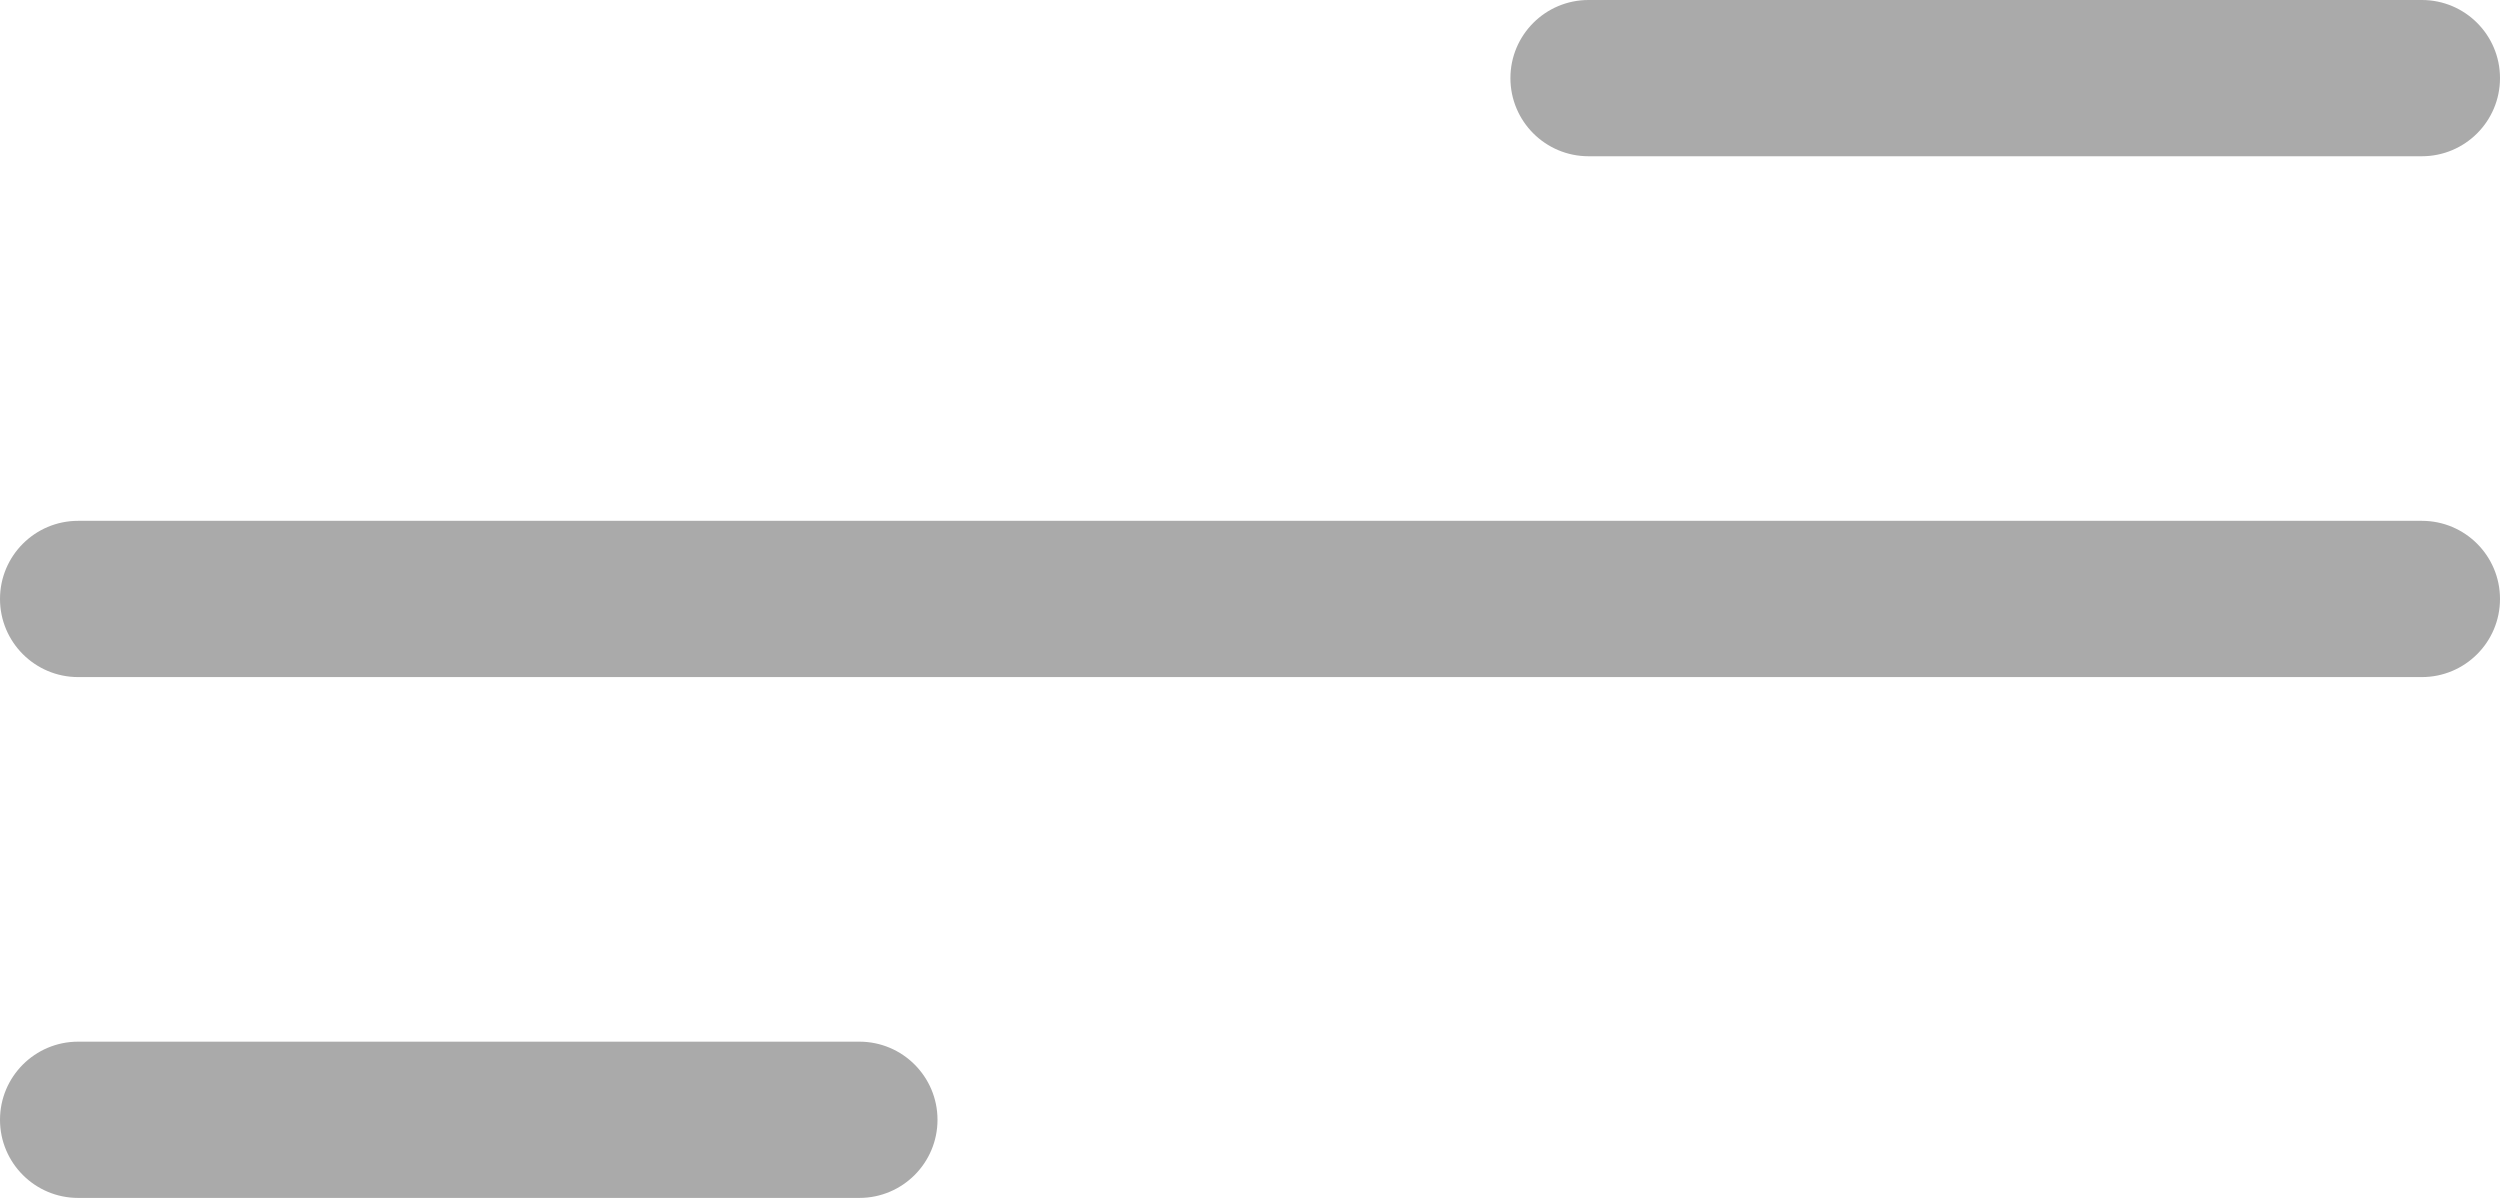
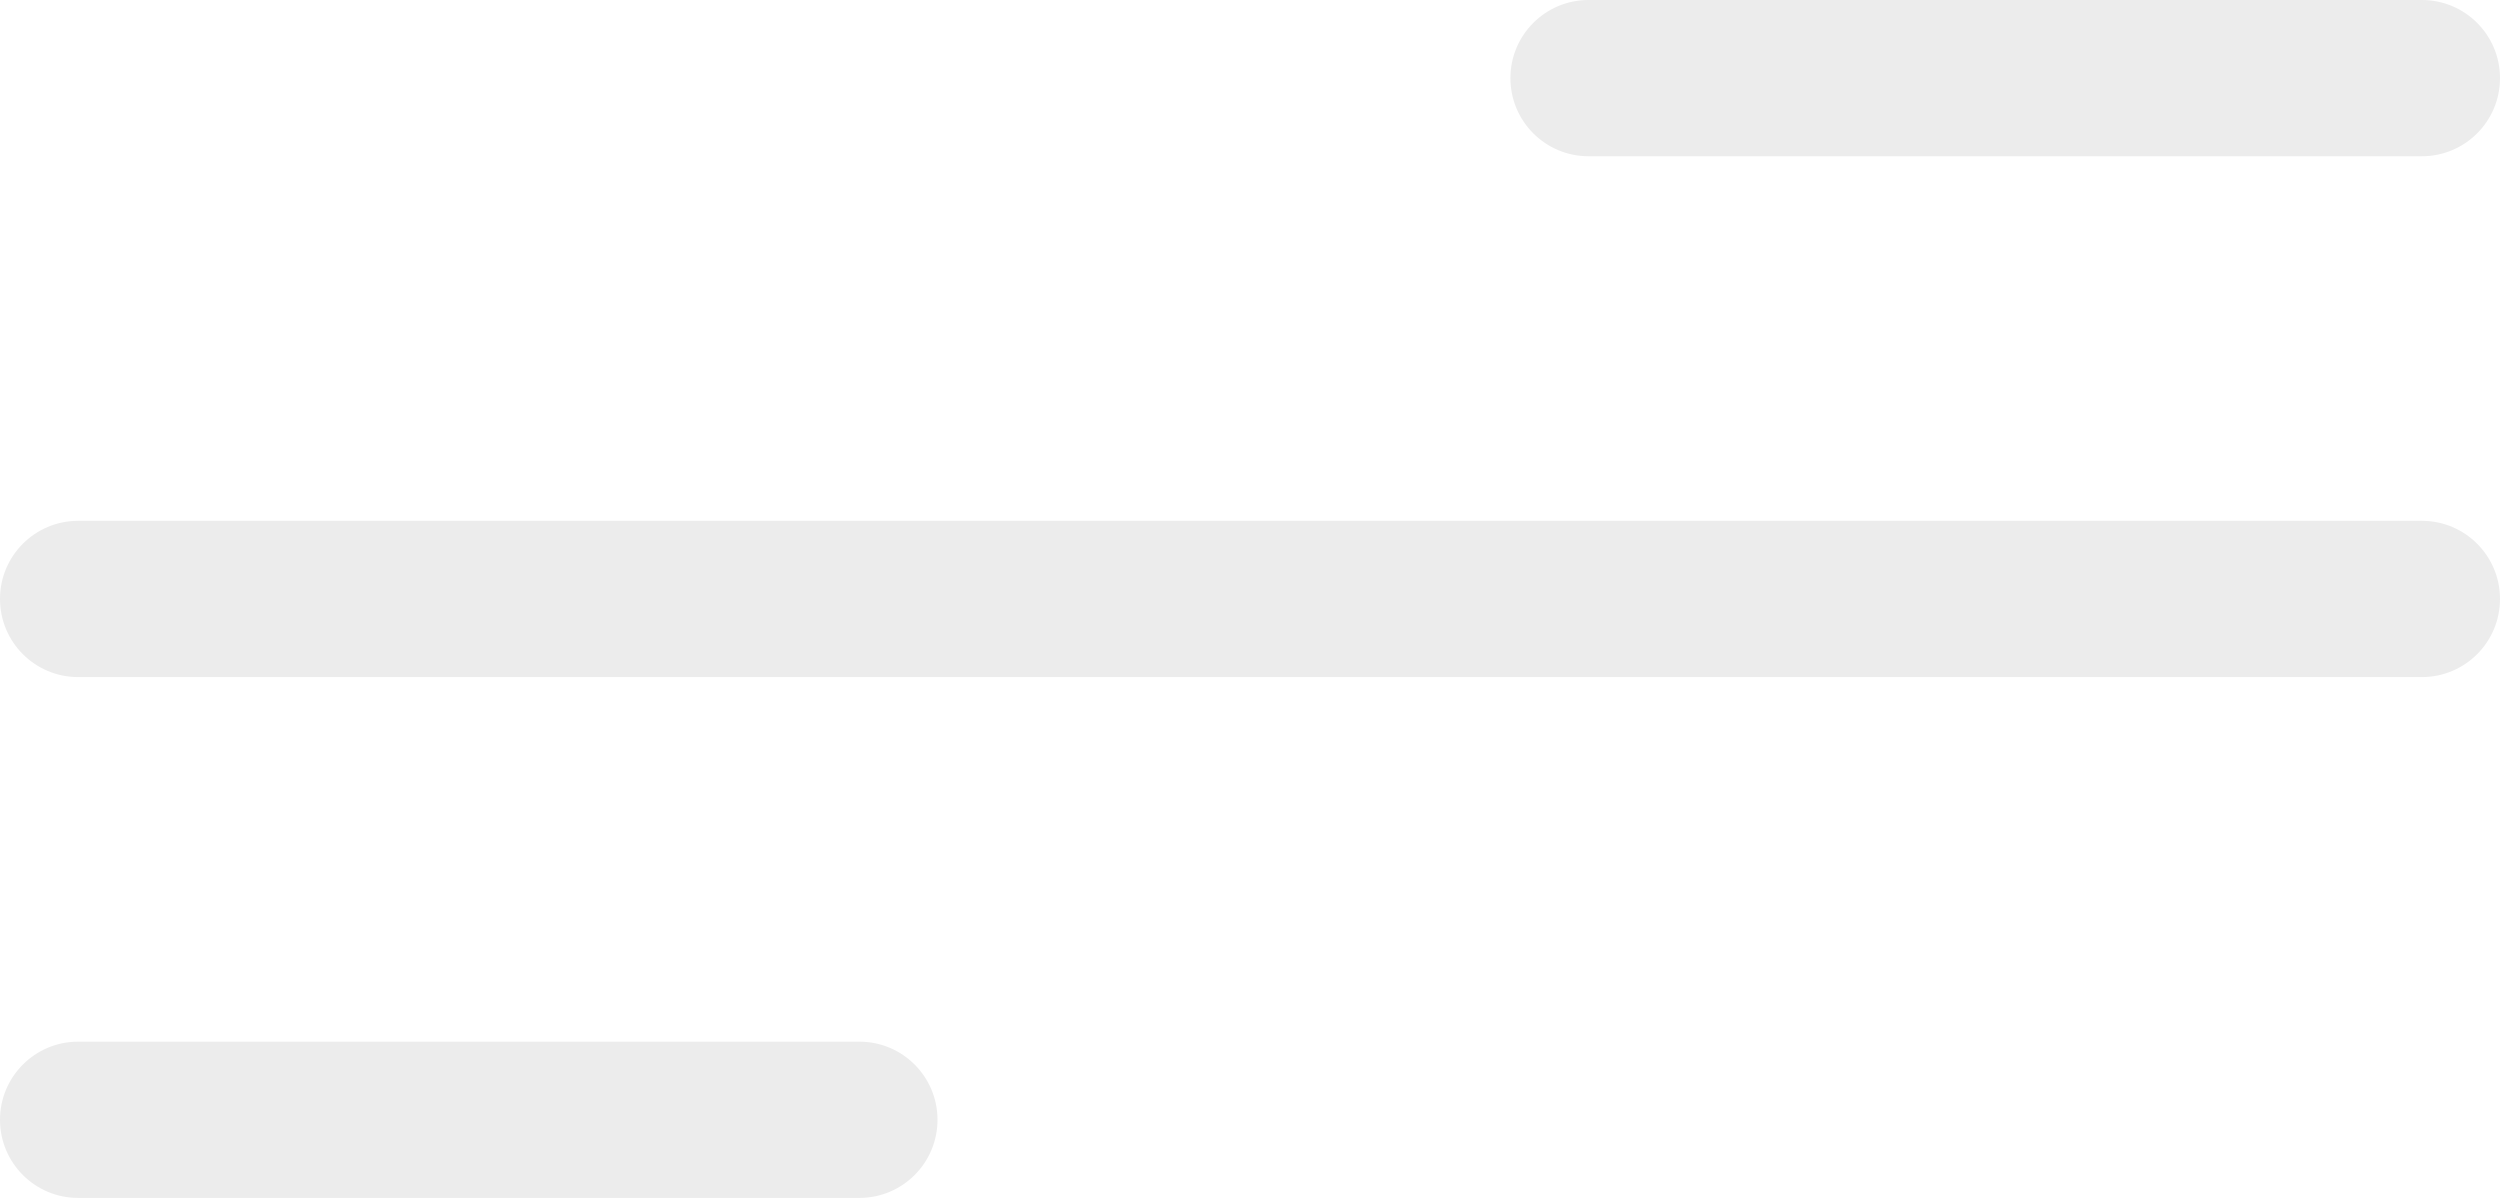
<svg xmlns="http://www.w3.org/2000/svg" width="48" height="23" viewBox="0 0 48 23" fill="none">
-   <rect x="29" width="19" height="3" rx="1.5" fill="#AAAAAA" />
-   <rect y="20" width="18" height="3" rx="1.5" fill="#AAAAAA" />
-   <rect y="10" width="48" height="3" rx="1.5" fill="#AAAAAA" />
+   <rect x="29" width="19" height="3" rx="1.5" fill="#ECECEC" />
+   <rect y="20" width="18" height="3" rx="1.5" fill="#ECECEC" />
+   <rect y="10" width="48" height="3" rx="1.5" fill="#ECECEC" />
</svg>
